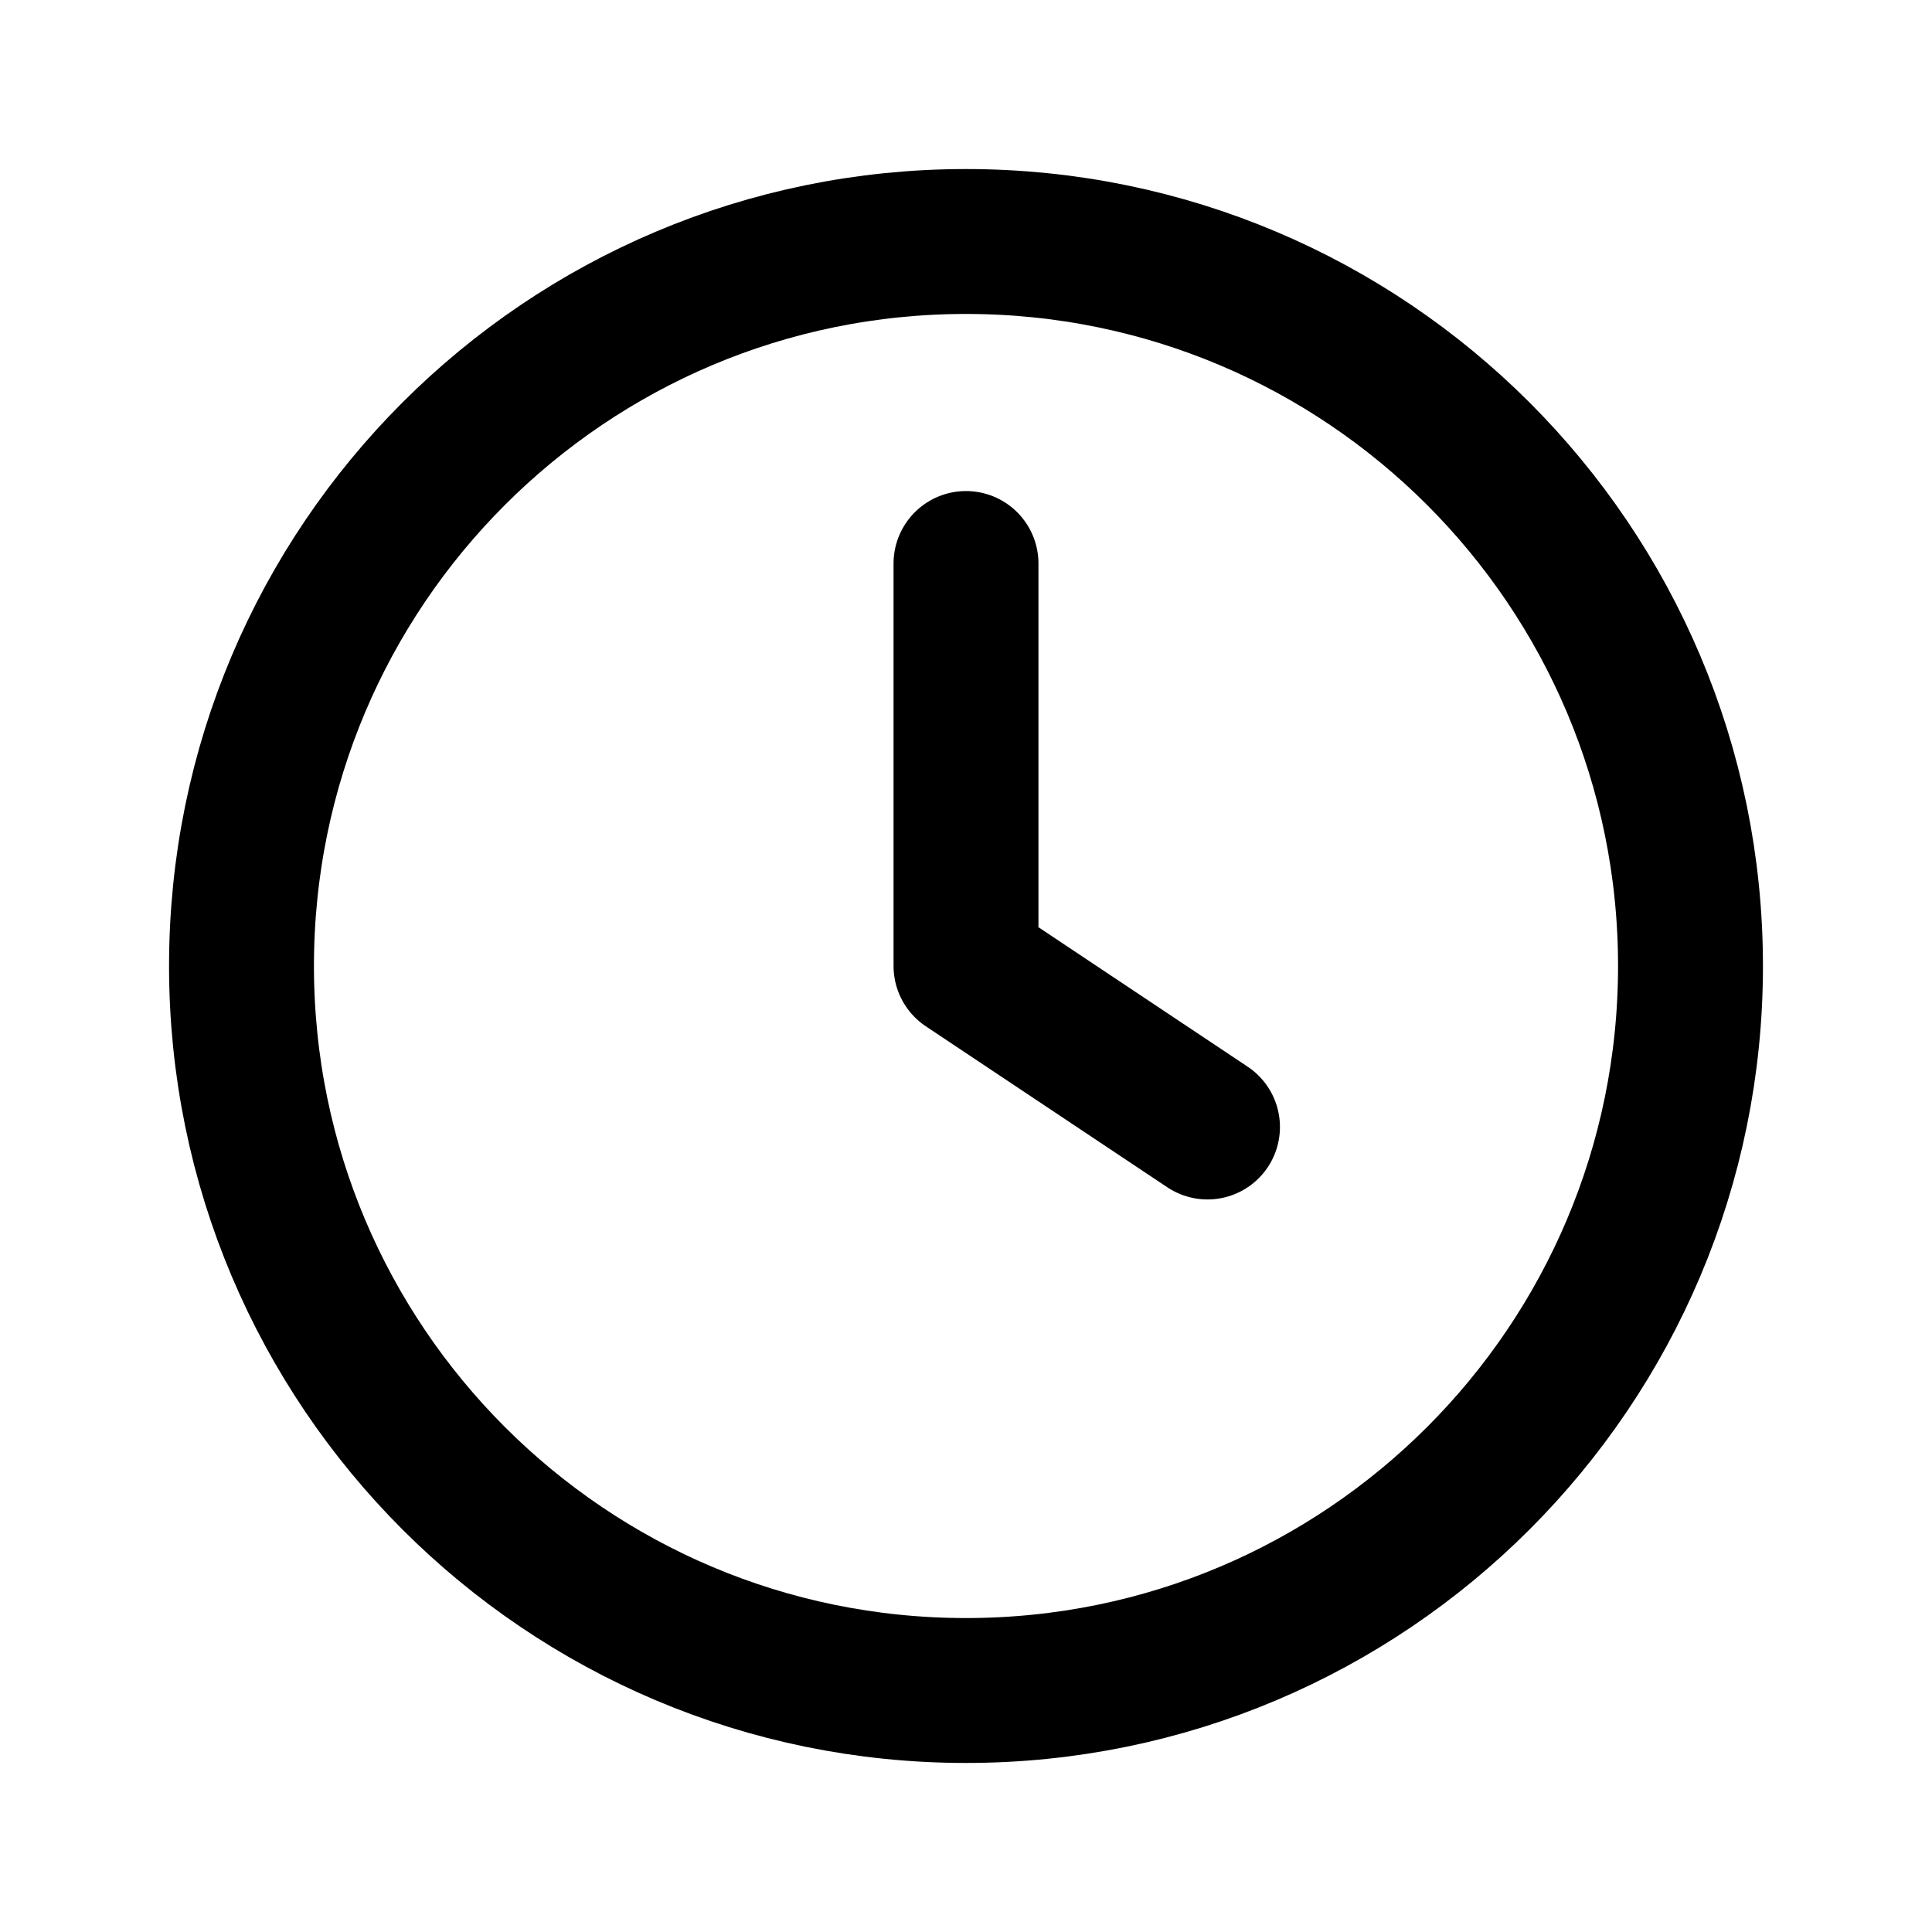
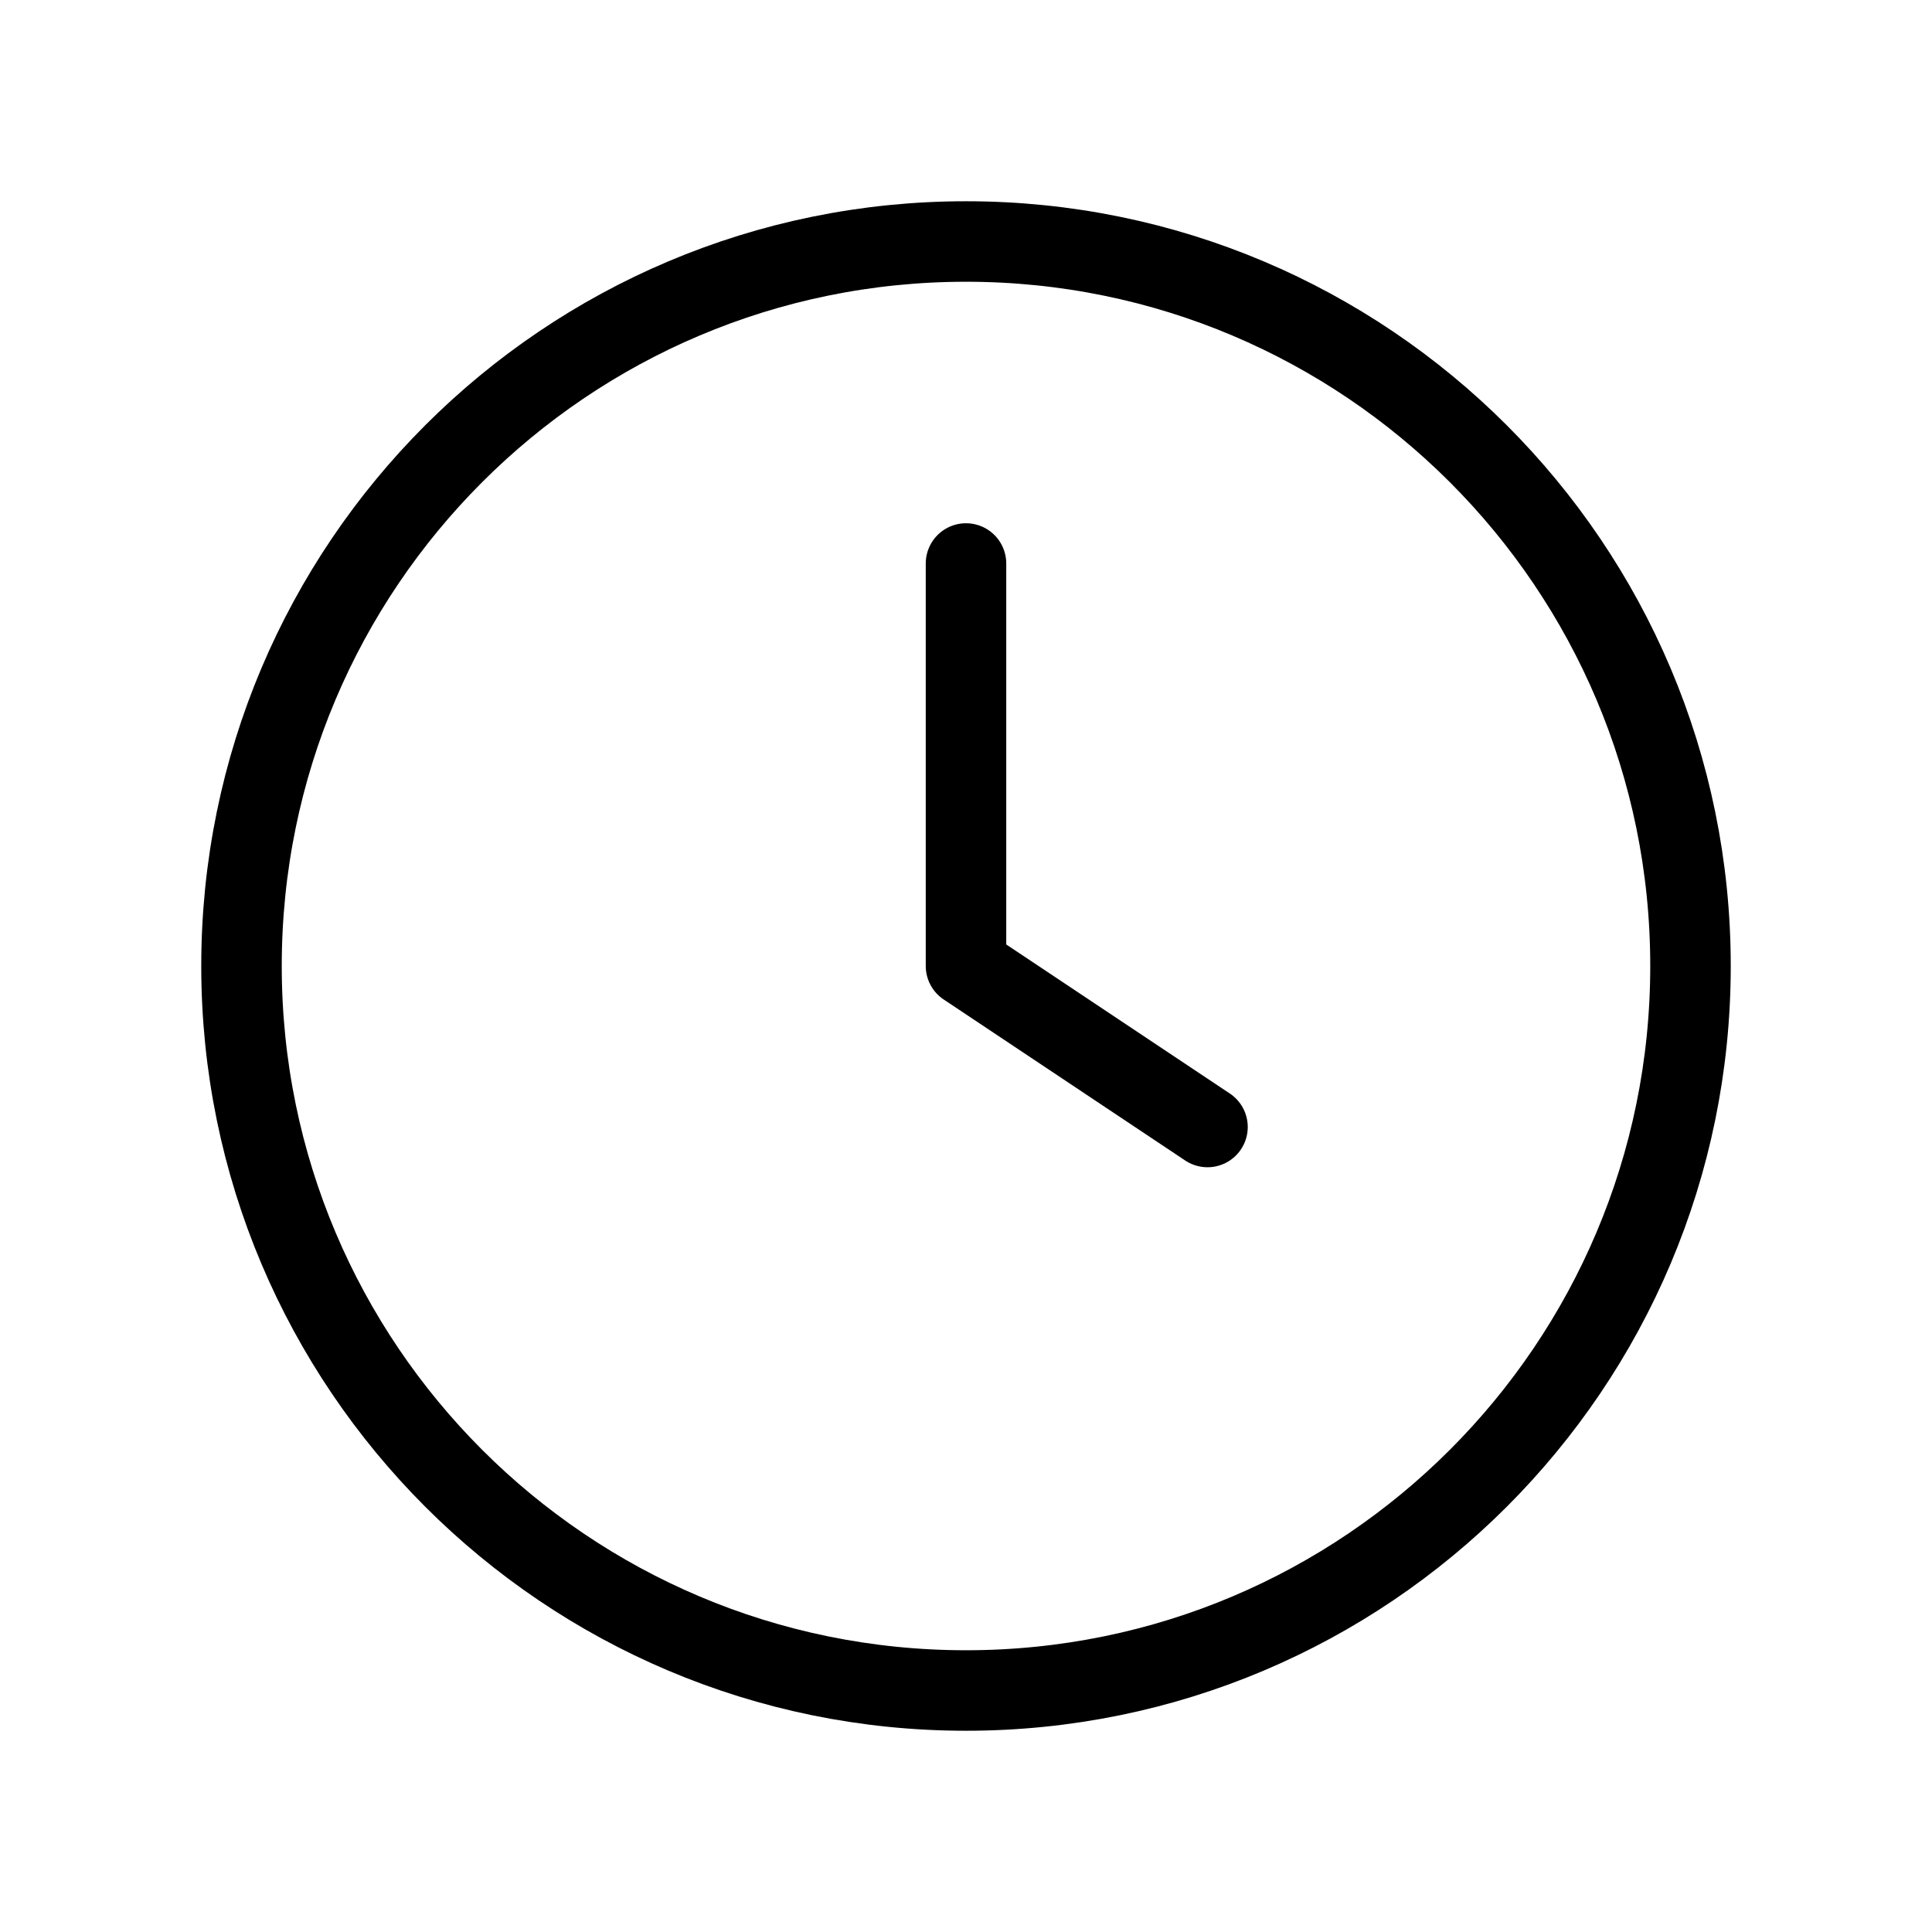
- <svg xmlns="http://www.w3.org/2000/svg" width="24" height="24" viewBox="0 0 24 24" fill="none" stroke="currentColor" stroke-width="1.8" stroke-linecap="round" stroke-linejoin="round">
+ <svg xmlns="http://www.w3.org/2000/svg" width="24" height="24" viewBox="0 0 24 24" fill="none" stroke="currentColor" stroke-width="1" stroke-linecap="round" stroke-linejoin="round">
  <circle cx="12" cy="12" r="9" />
  <path d="M12 7v5l3 2" />
</svg>
